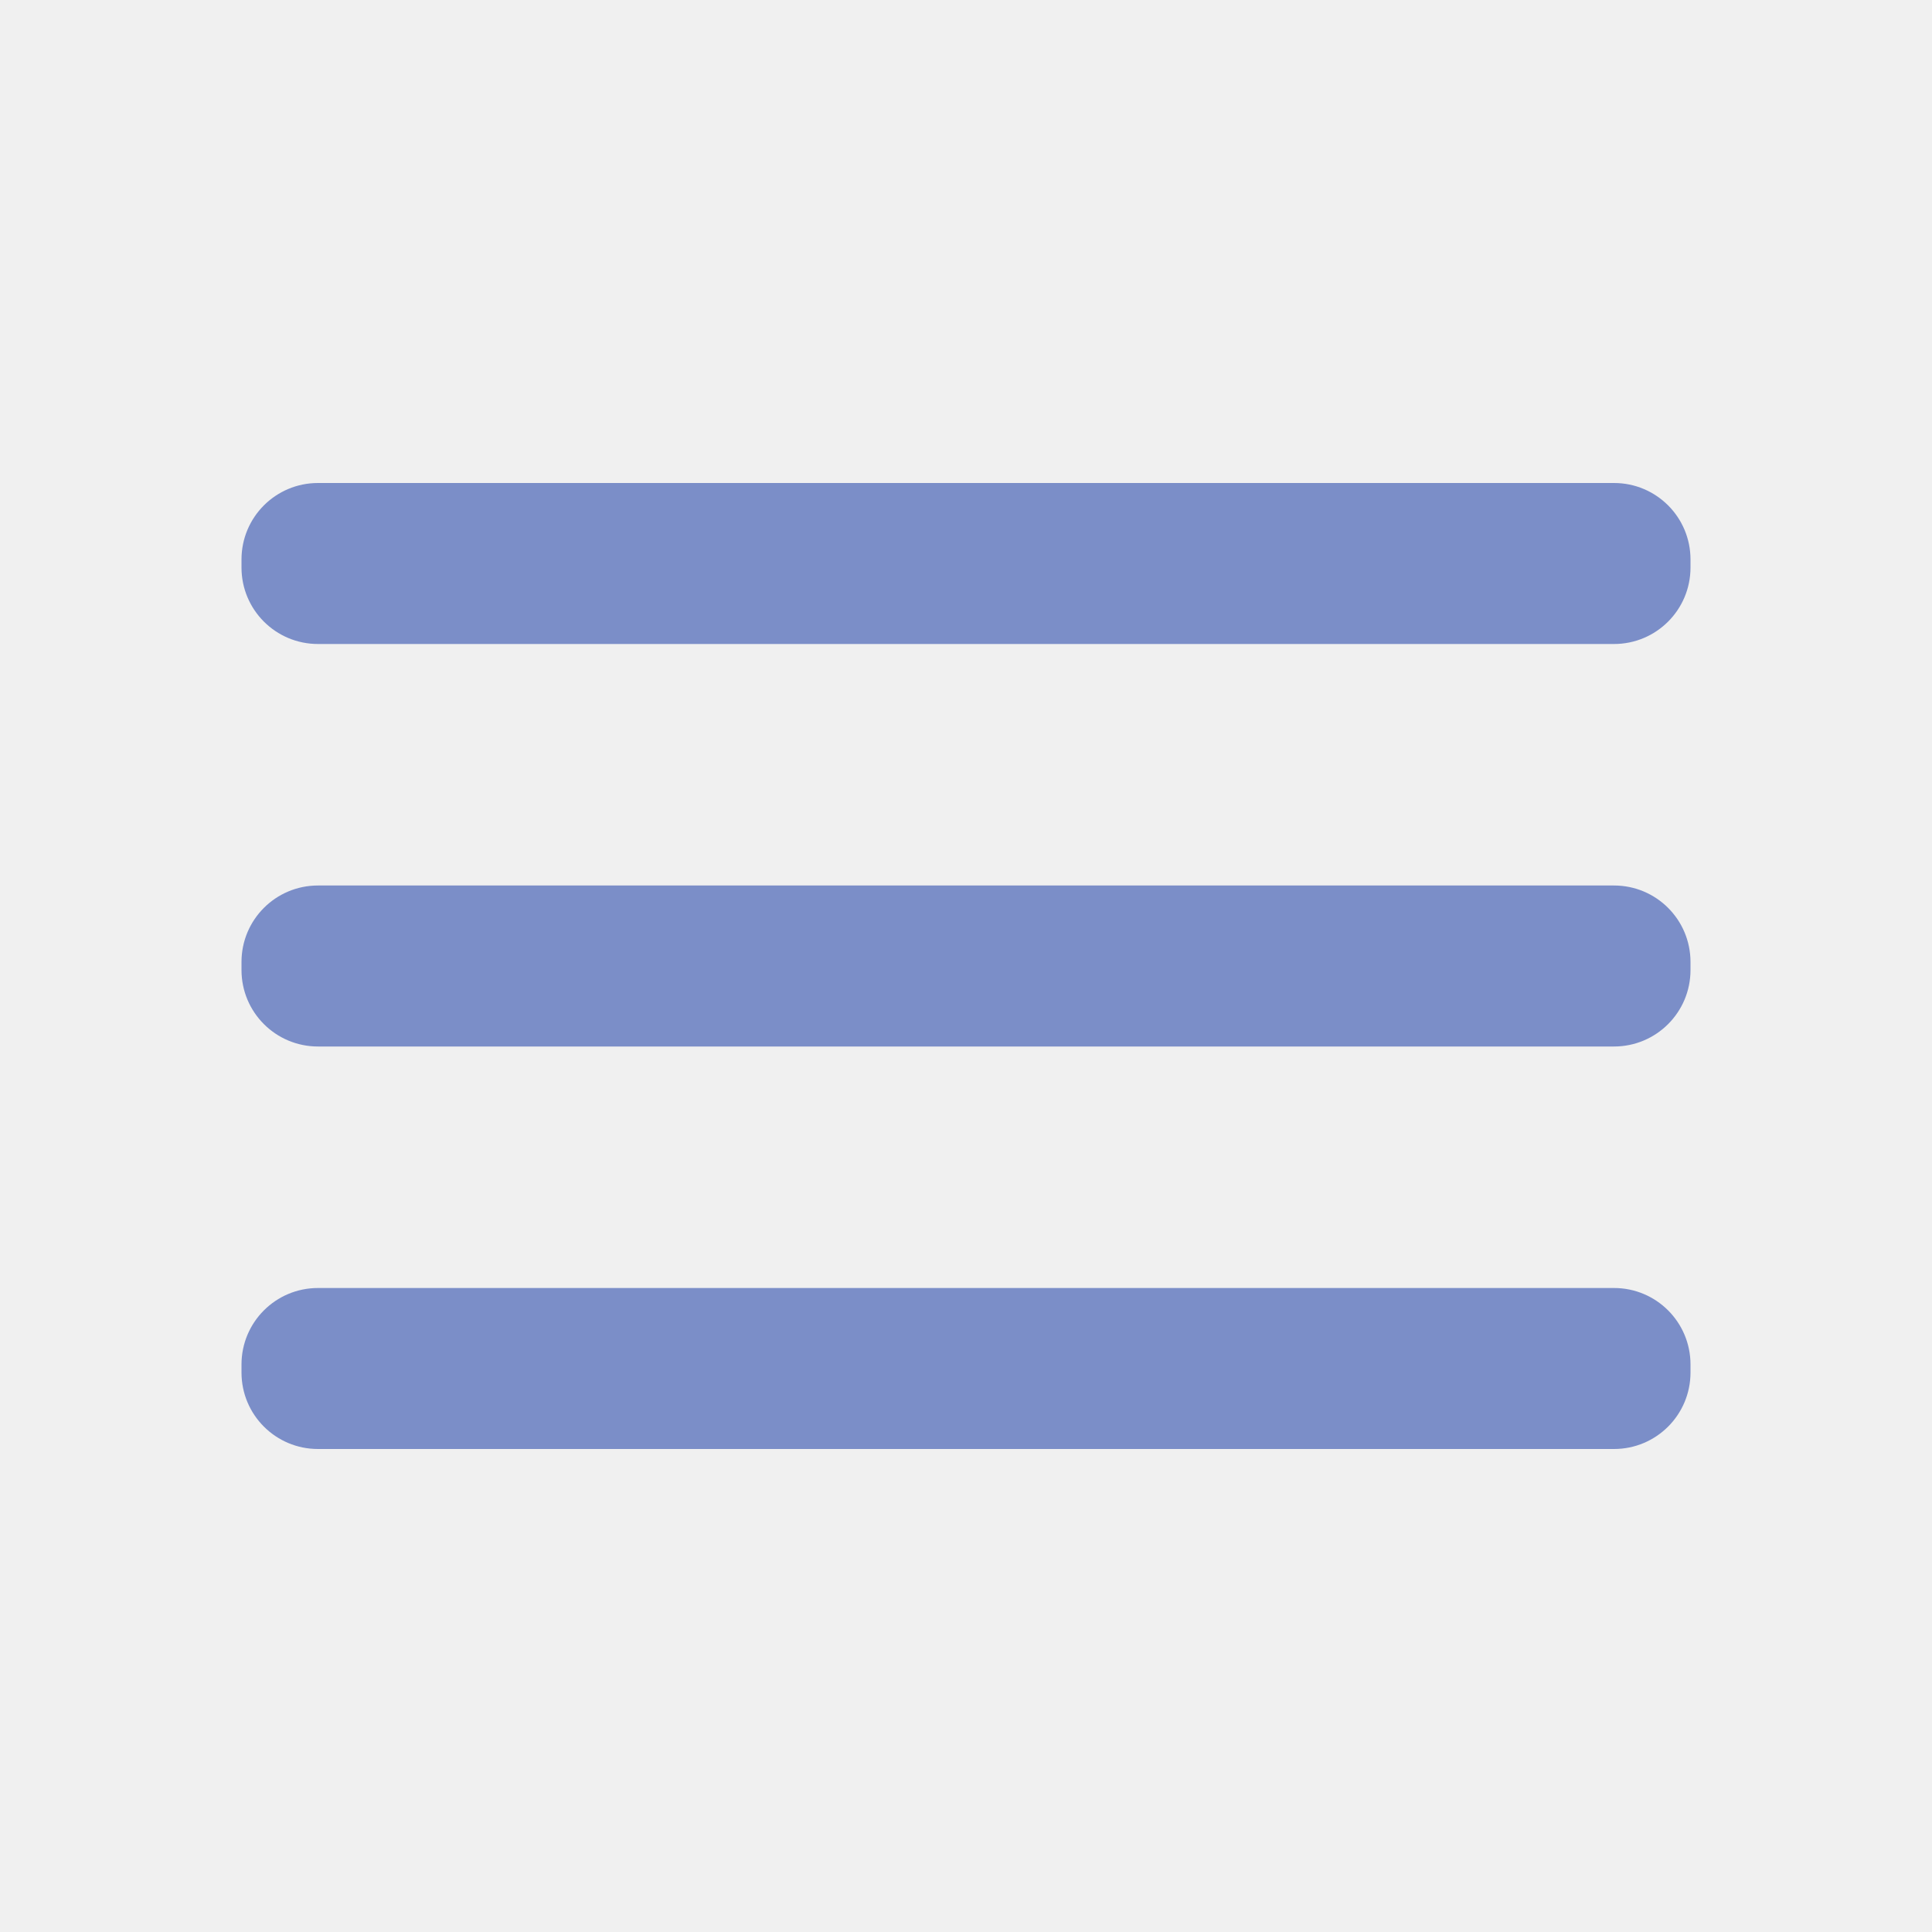
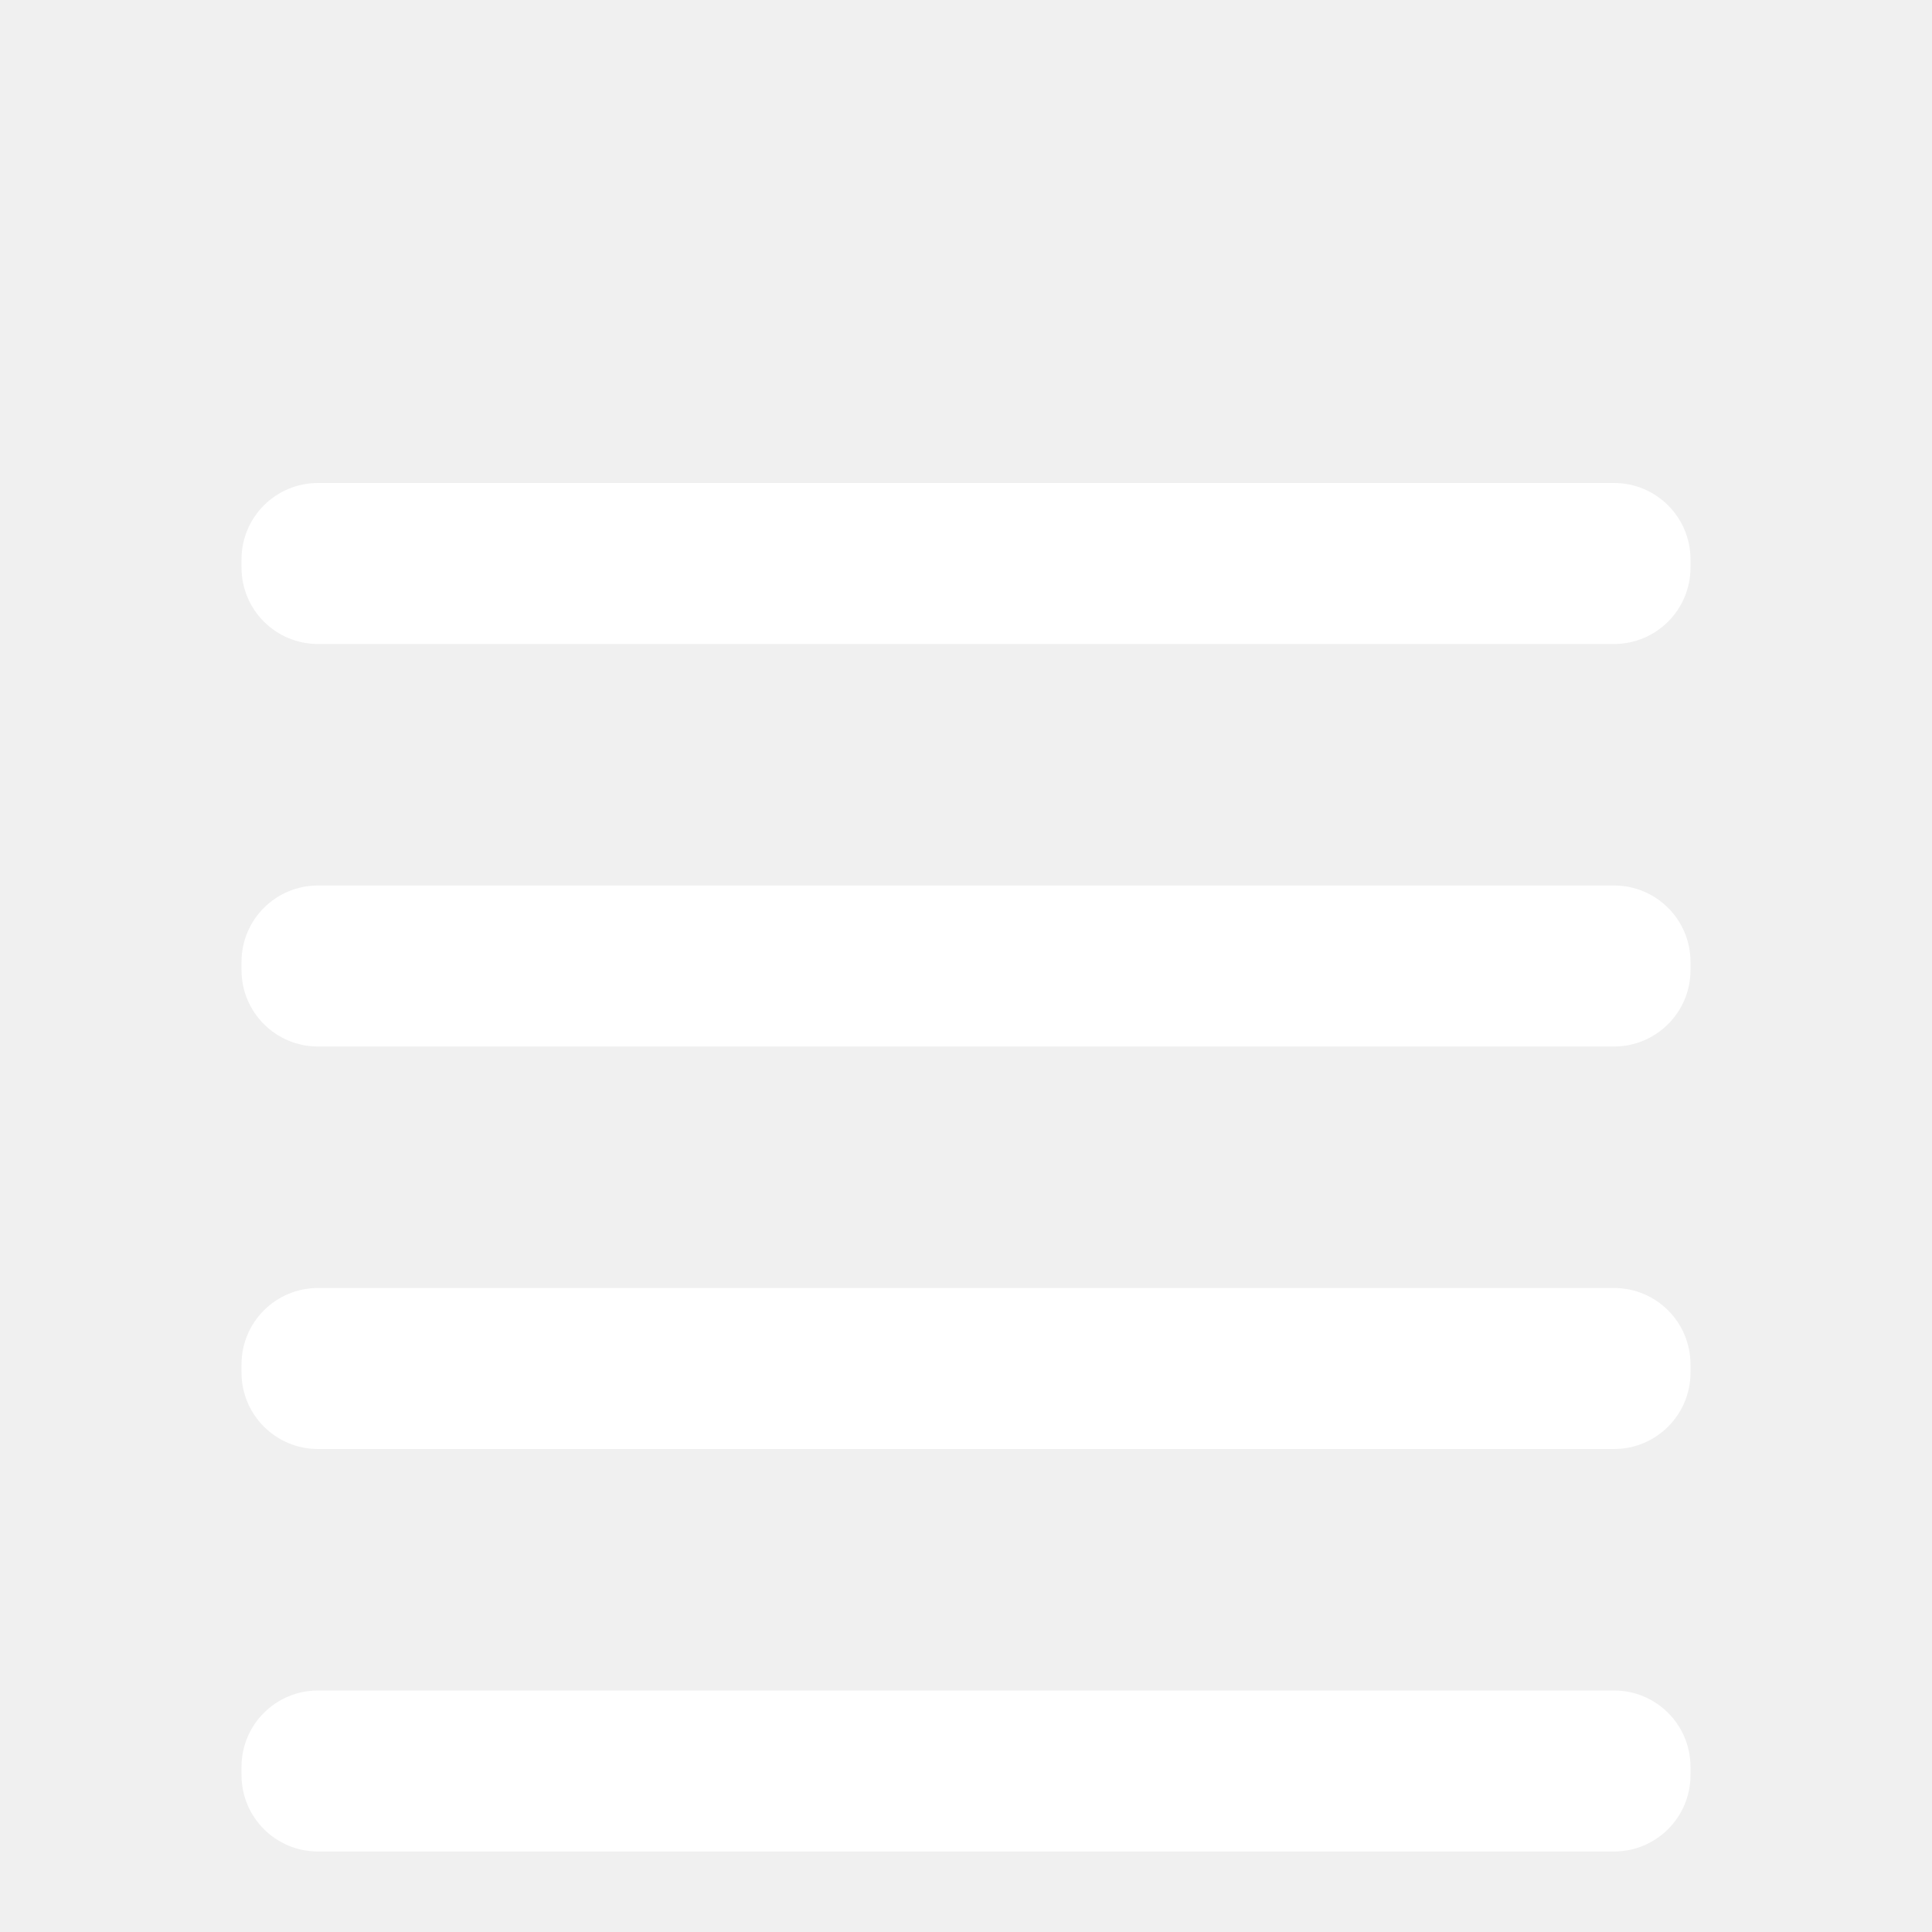
- <svg xmlns="http://www.w3.org/2000/svg" width="24" height="24" viewBox="0 0 24 24" fill="none">
-   <path d="M20.05 11H3.95C3.425 11 3 11.425 3 11.95V12.05C3 12.575 3.425 13 3.95 13H20.05C20.575 13 21 12.575 21 12.05V11.95C21 11.425 20.575 11 20.05 11Z" fill="#7B8EC8" />
-   <path d="M20.05 16H3.95C3.425 16 3 16.425 3 16.95V17.05C3 17.575 3.425 18 3.95 18H20.05C20.575 18 21 17.575 21 17.05V16.95C21 16.425 20.575 16 20.05 16Z" fill="#7B8EC8" />
-   <path d="M20.05 6H3.95C3.425 6 3 6.425 3 6.95V7.05C3 7.575 3.425 8 3.95 8H20.05C20.575 8 21 7.575 21 7.05V6.95C21 6.425 20.575 6 20.05 6Z" fill="#7B8EC8" />
+ <svg xmlns="http://www.w3.org/2000/svg" width="20" height="20" viewBox="0 0 24 24" fill="none">
+   <path d="M20.05 11H3.95C3.425 11 3 11.425 3 11.95V12.05C3 12.575 3.425 13 3.95 13H20.05C20.575 13 21 12.575 21 12.05V11.95C21 11.425 20.575 11 20.05 11Z" fill="#fff" />
+   <path d="M20.05 16H3.95C3.425 16 3 16.425 3 16.95V17.05C3 17.575 3.425 18 3.95 18H20.05C20.575 18 21 17.575 21 17.05V16.95C21 16.425 20.575 16 20.05 16Z" fill="#fff" />
+   <path d="M20.05 6H3.95C3.425 6 3 6.425 3 6.95V7.05C3 7.575 3.425 8 3.95 8H20.05C20.575 8 21 7.575 21 7.05V6.95C21 6.425 20.575 6 20.05 6Z" fill="#fff" />
+   <path d="M20.05 21H3.95C3.425 21 3 21.425 3 21.95V22.05C3 22.575 3.425 23 3.95 23H20.05C20.575 23 21 22.575 21 22.05V21.95C21 21.425 20.575 21 20.05 21Z" fill="#fff" />
  <defs>
    <clipPath id="clip0_544_17803">
-       <rect width="20" height="20" fill="#7B8EC8" />
+       <rect width="20" height="20" fill="#fff" />
    </clipPath>
  </defs>
</svg>
